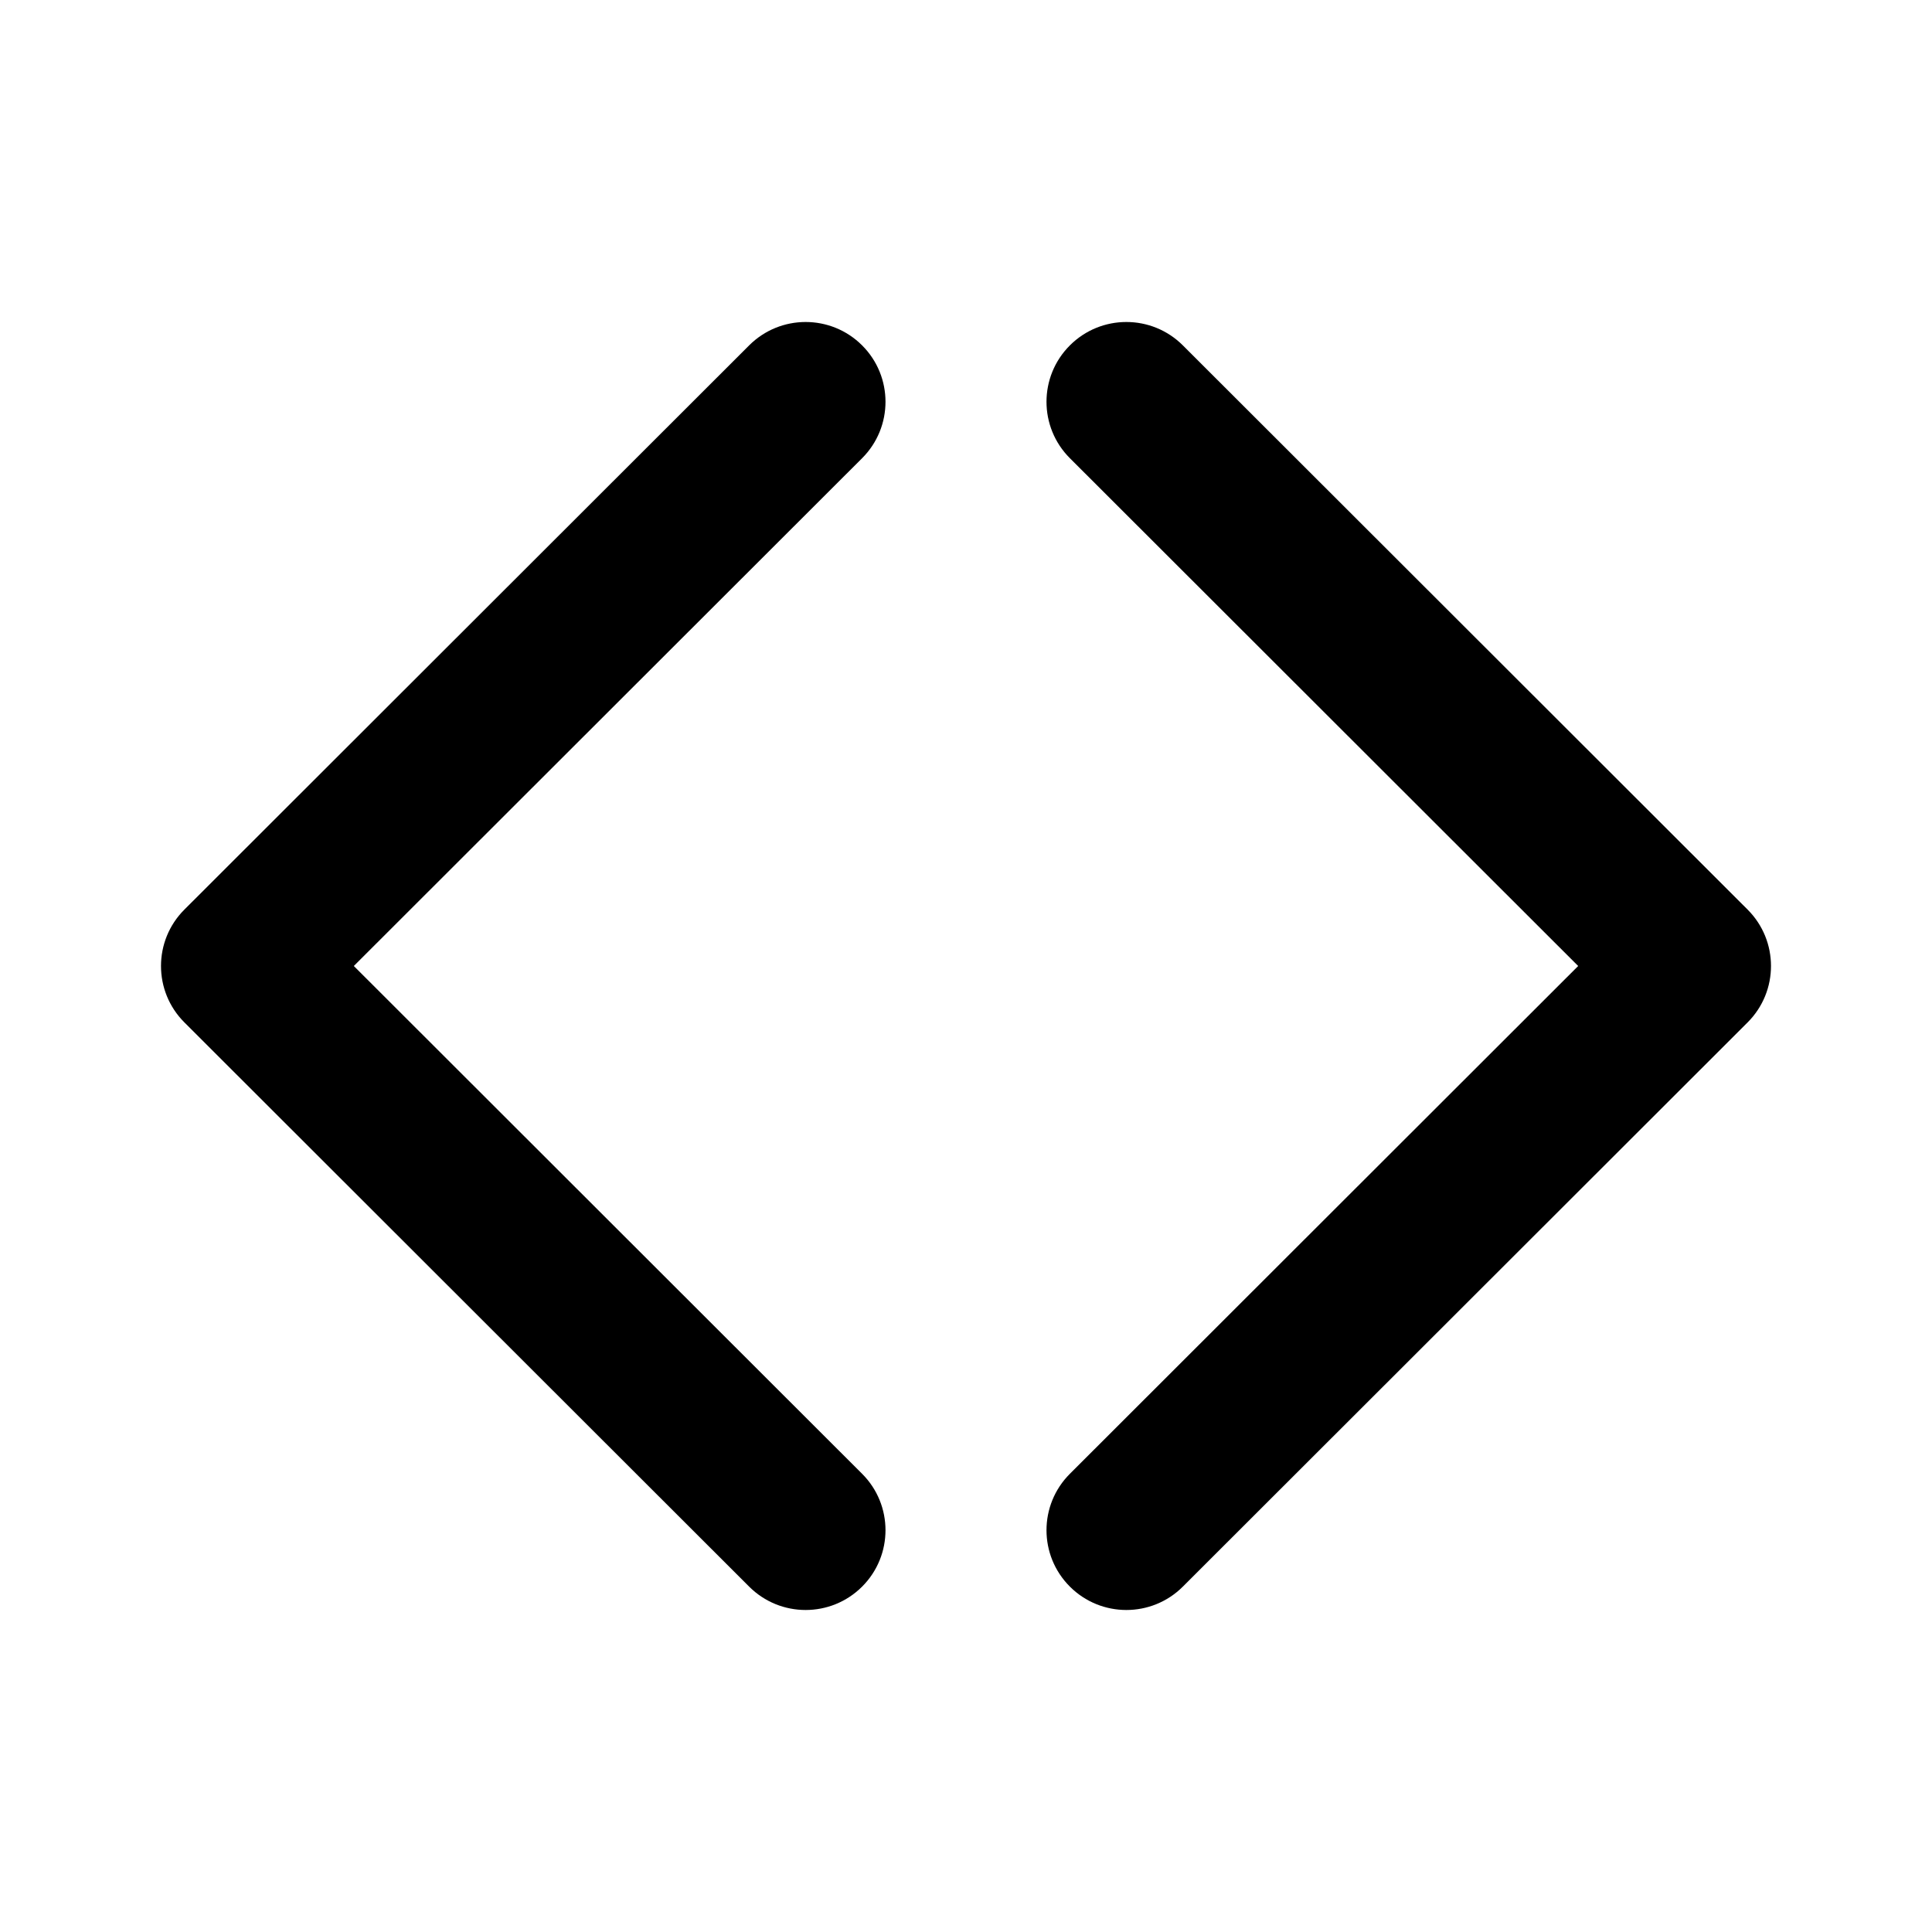
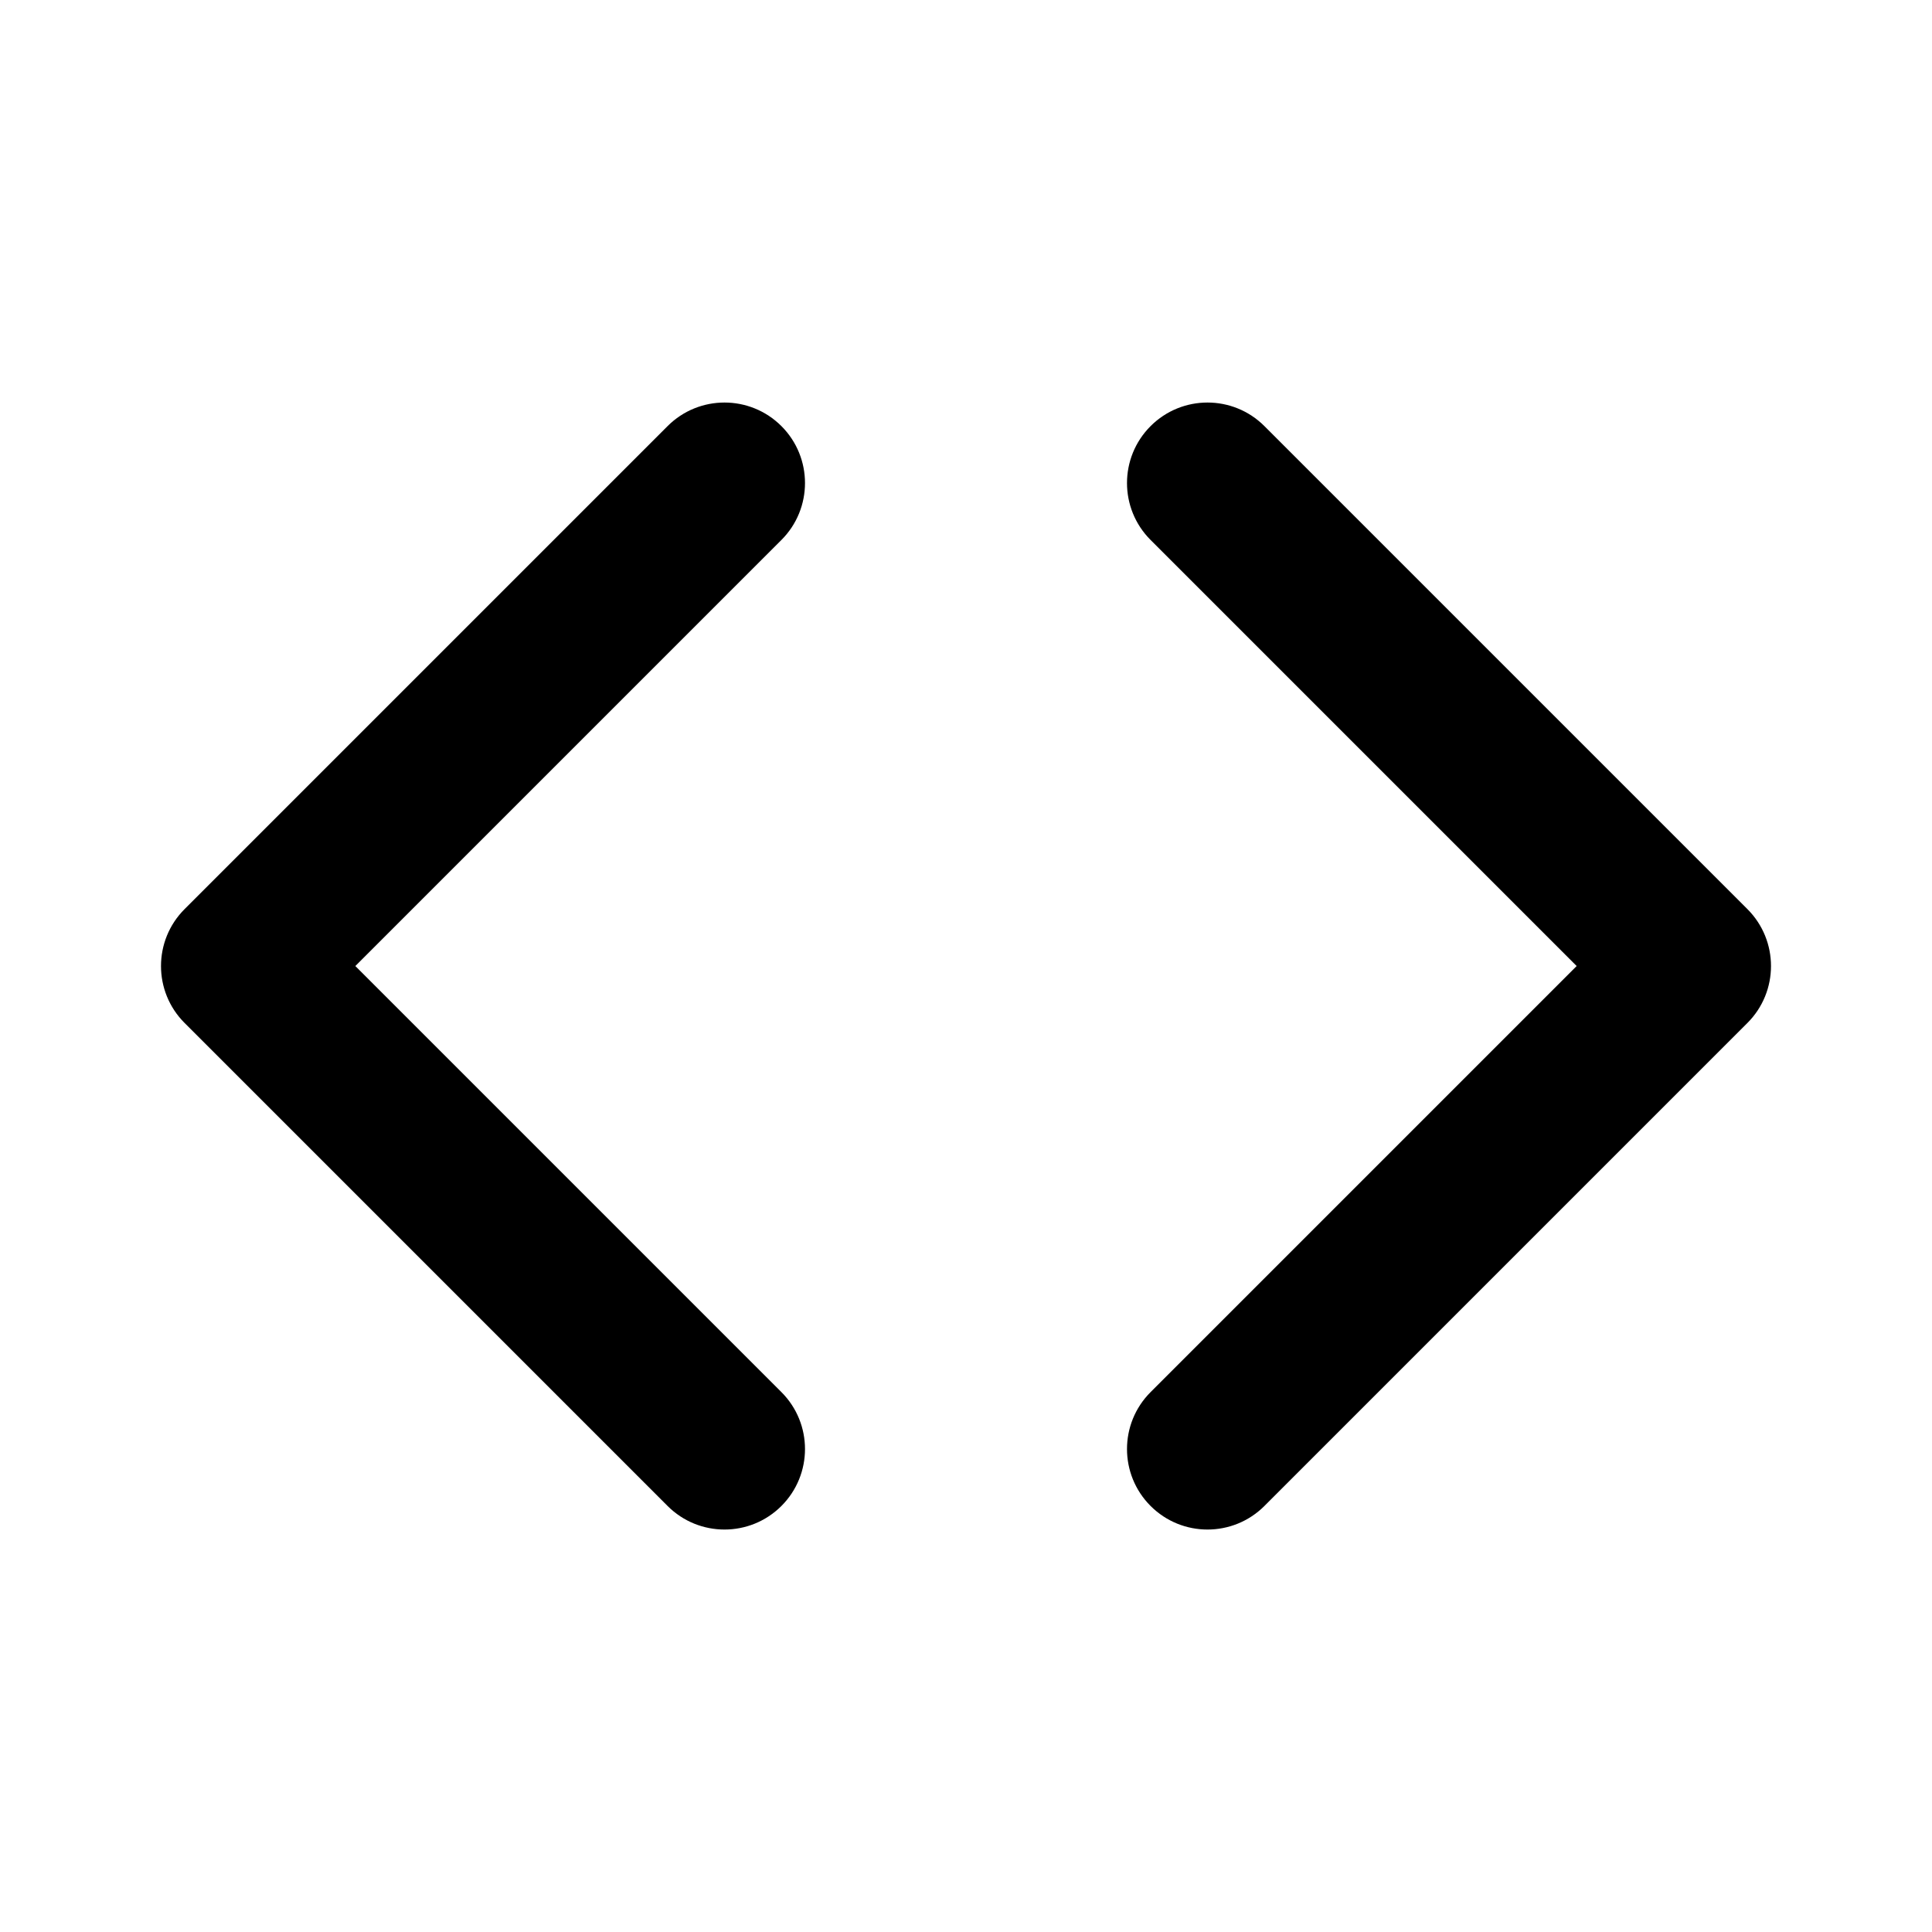
<svg xmlns="http://www.w3.org/2000/svg" viewBox="0 0 512 512">
-   <path d="M283.532 91.526C291.798 83.268 305.2 83.268 313.466 91.526L463.133 241.047C471.399 249.305 471.399 262.693 463.133 270.951L313.466 420.472C305.2 428.73 291.798 428.73 283.532 420.472C275.266 412.214 275.266 398.826 283.532 390.568L418.233 255.999L283.532 121.43C275.266 113.173 275.266 99.784 283.532 91.526Z" fill="black" />
-   <path d="M228.467 420.472C220.201 428.73 206.799 428.73 198.533 420.472L48.866 270.951C40.6 262.694 40.6 249.305 48.866 241.047L198.533 91.527C206.799 83.269 220.201 83.269 228.467 91.527C236.733 99.784 236.733 113.173 228.467 121.431L93.766 255.999L228.467 390.568C236.733 398.826 236.733 412.214 228.467 420.472Z" fill="black" />
+   <path fill-rule="evenodd" clip-rule="evenodd" d="M207.085 112.925C215.416 121.257 215.416 134.764 207.085 143.095L94.17 256.01L207.085 368.925C215.416 377.257 215.416 390.764 207.085 399.095C198.754 407.427 185.246 407.427 176.915 399.095L48.915 271.095C40.584 262.764 40.584 249.257 48.915 240.925L176.915 112.925C185.246 104.594 198.754 104.594 207.085 112.925Z" fill="black" />
+   <path fill-rule="evenodd" clip-rule="evenodd" d="M304.915 112.925C296.584 121.257 296.584 134.764 304.915 143.095L417.83 256.01L304.915 368.925C296.584 377.257 296.584 390.764 304.915 399.095C313.246 407.427 326.754 407.427 335.085 399.095L463.085 271.095C471.416 262.764 471.416 249.257 463.085 240.925L335.085 112.925C326.754 104.594 313.246 104.594 304.915 112.925Z" fill="black" />
</svg>
